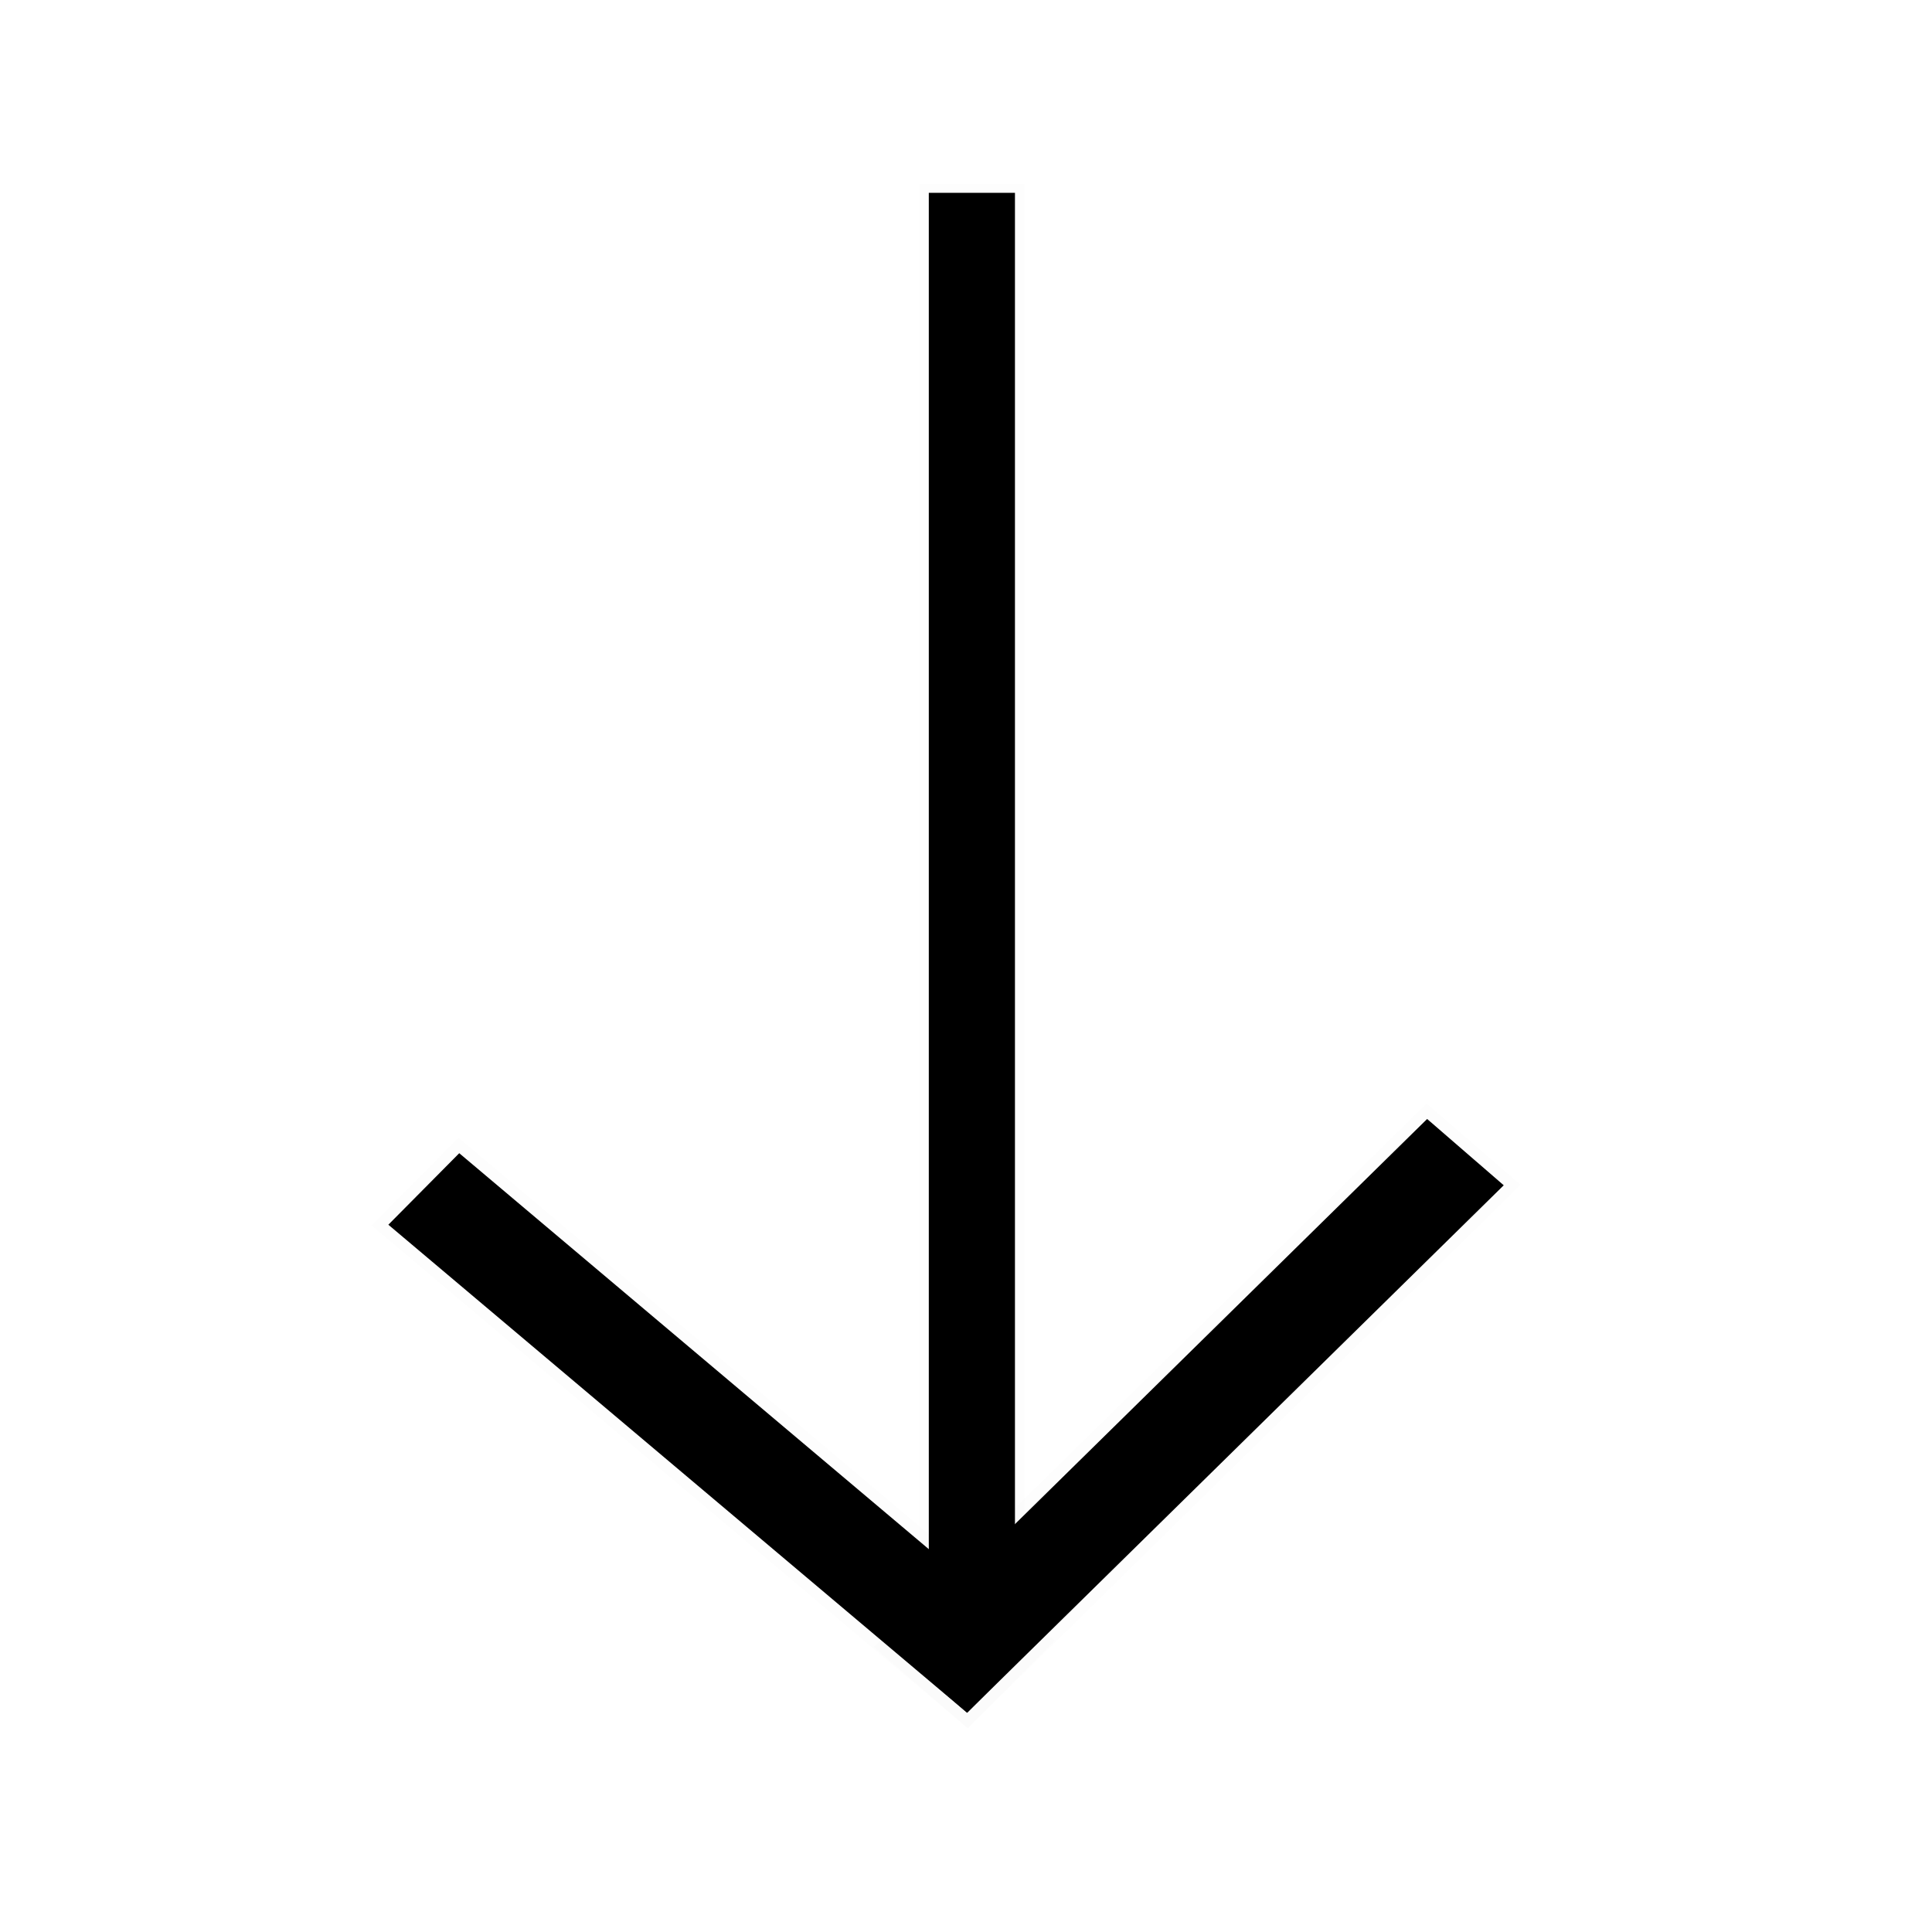
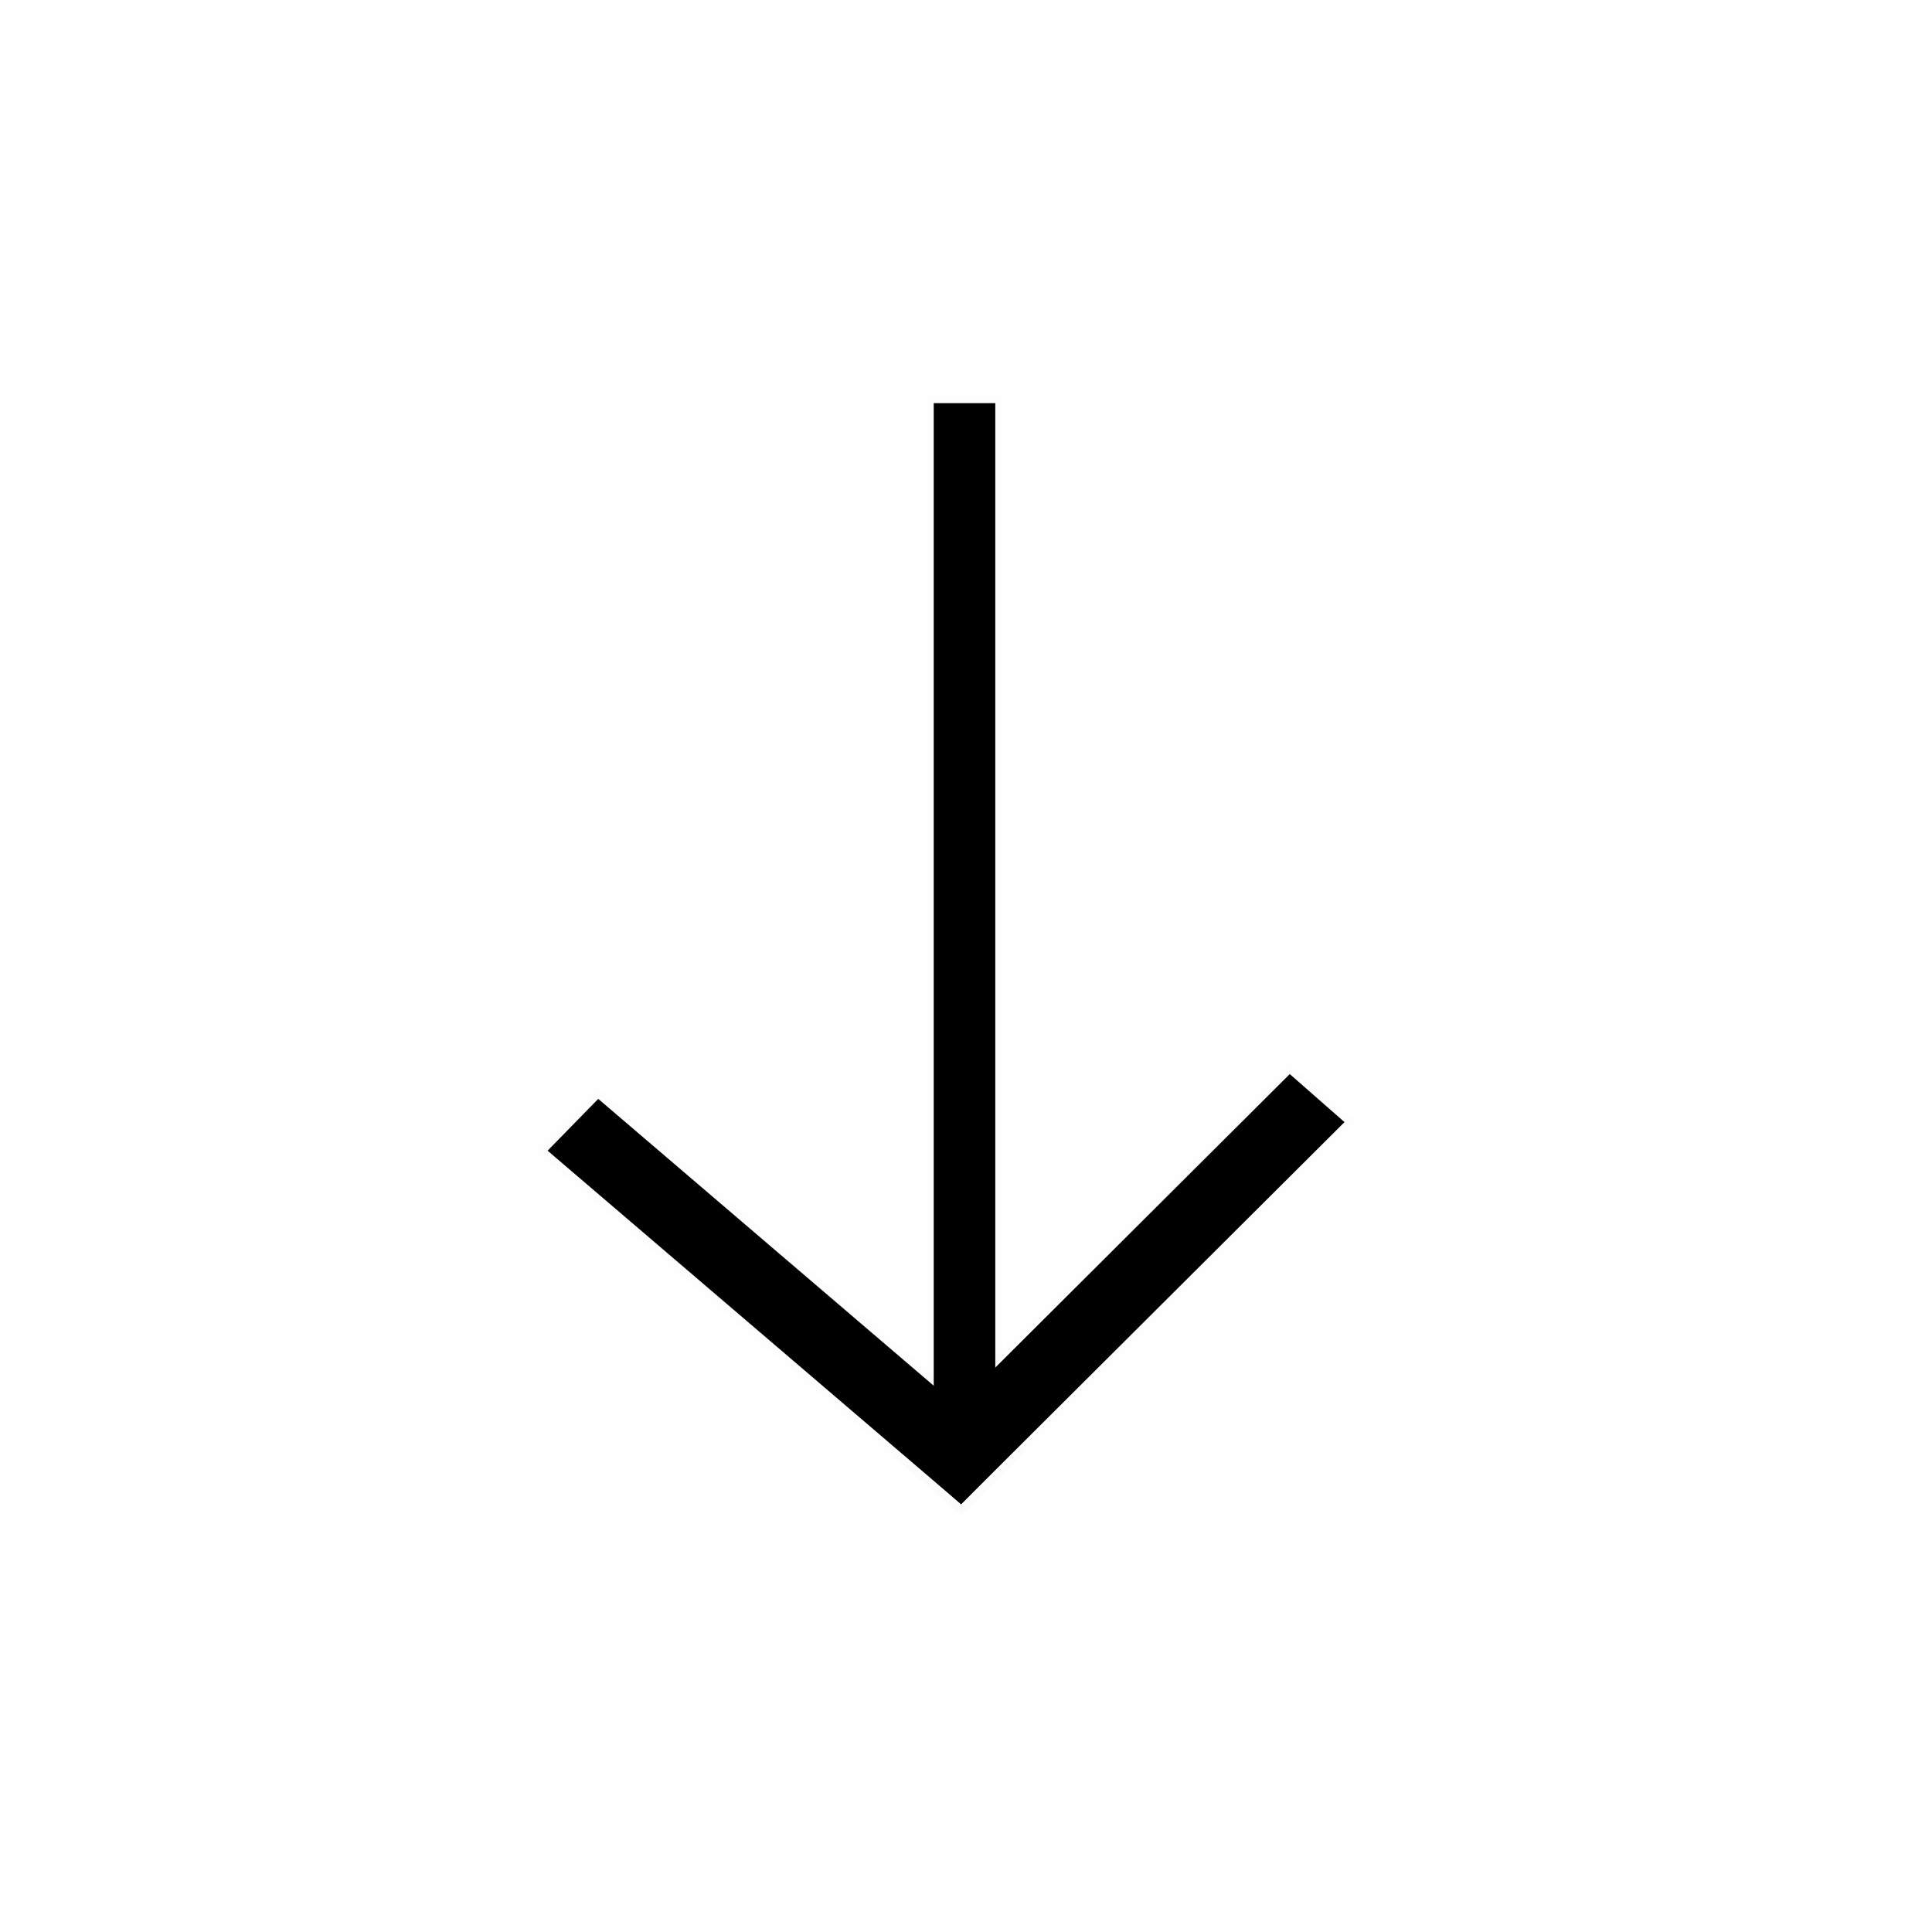
<svg xmlns="http://www.w3.org/2000/svg" id="a" width="250mm" height="250mm" version="1.1" viewBox="0 0 250 250">
-   <g id="b" transform="matrix(.88012 0 0 .8118 15.109 22.226)" stroke="#000" stroke-opacity=".009">
+   <g id="b" transform="matrix(.62882 0 0 .58809 45.749 50.193)" stroke="#000" stroke-opacity=".009">
    <rect id="c" x="119.39" y="3.357" width="12.667" height="230.88" rx="0" ry="0" stroke-width="2.853" />
    <rect id="d" transform="rotate(42.434)" x="142.72" y="81.486" width="115.29" height="15.446" stroke-width="3.499" />
    <rect id="e" transform="rotate(133.18)" x="-21.735" y="-259.25" width="115.29" height="15.446" stroke-width="3.499" />
  </g>
</svg>
